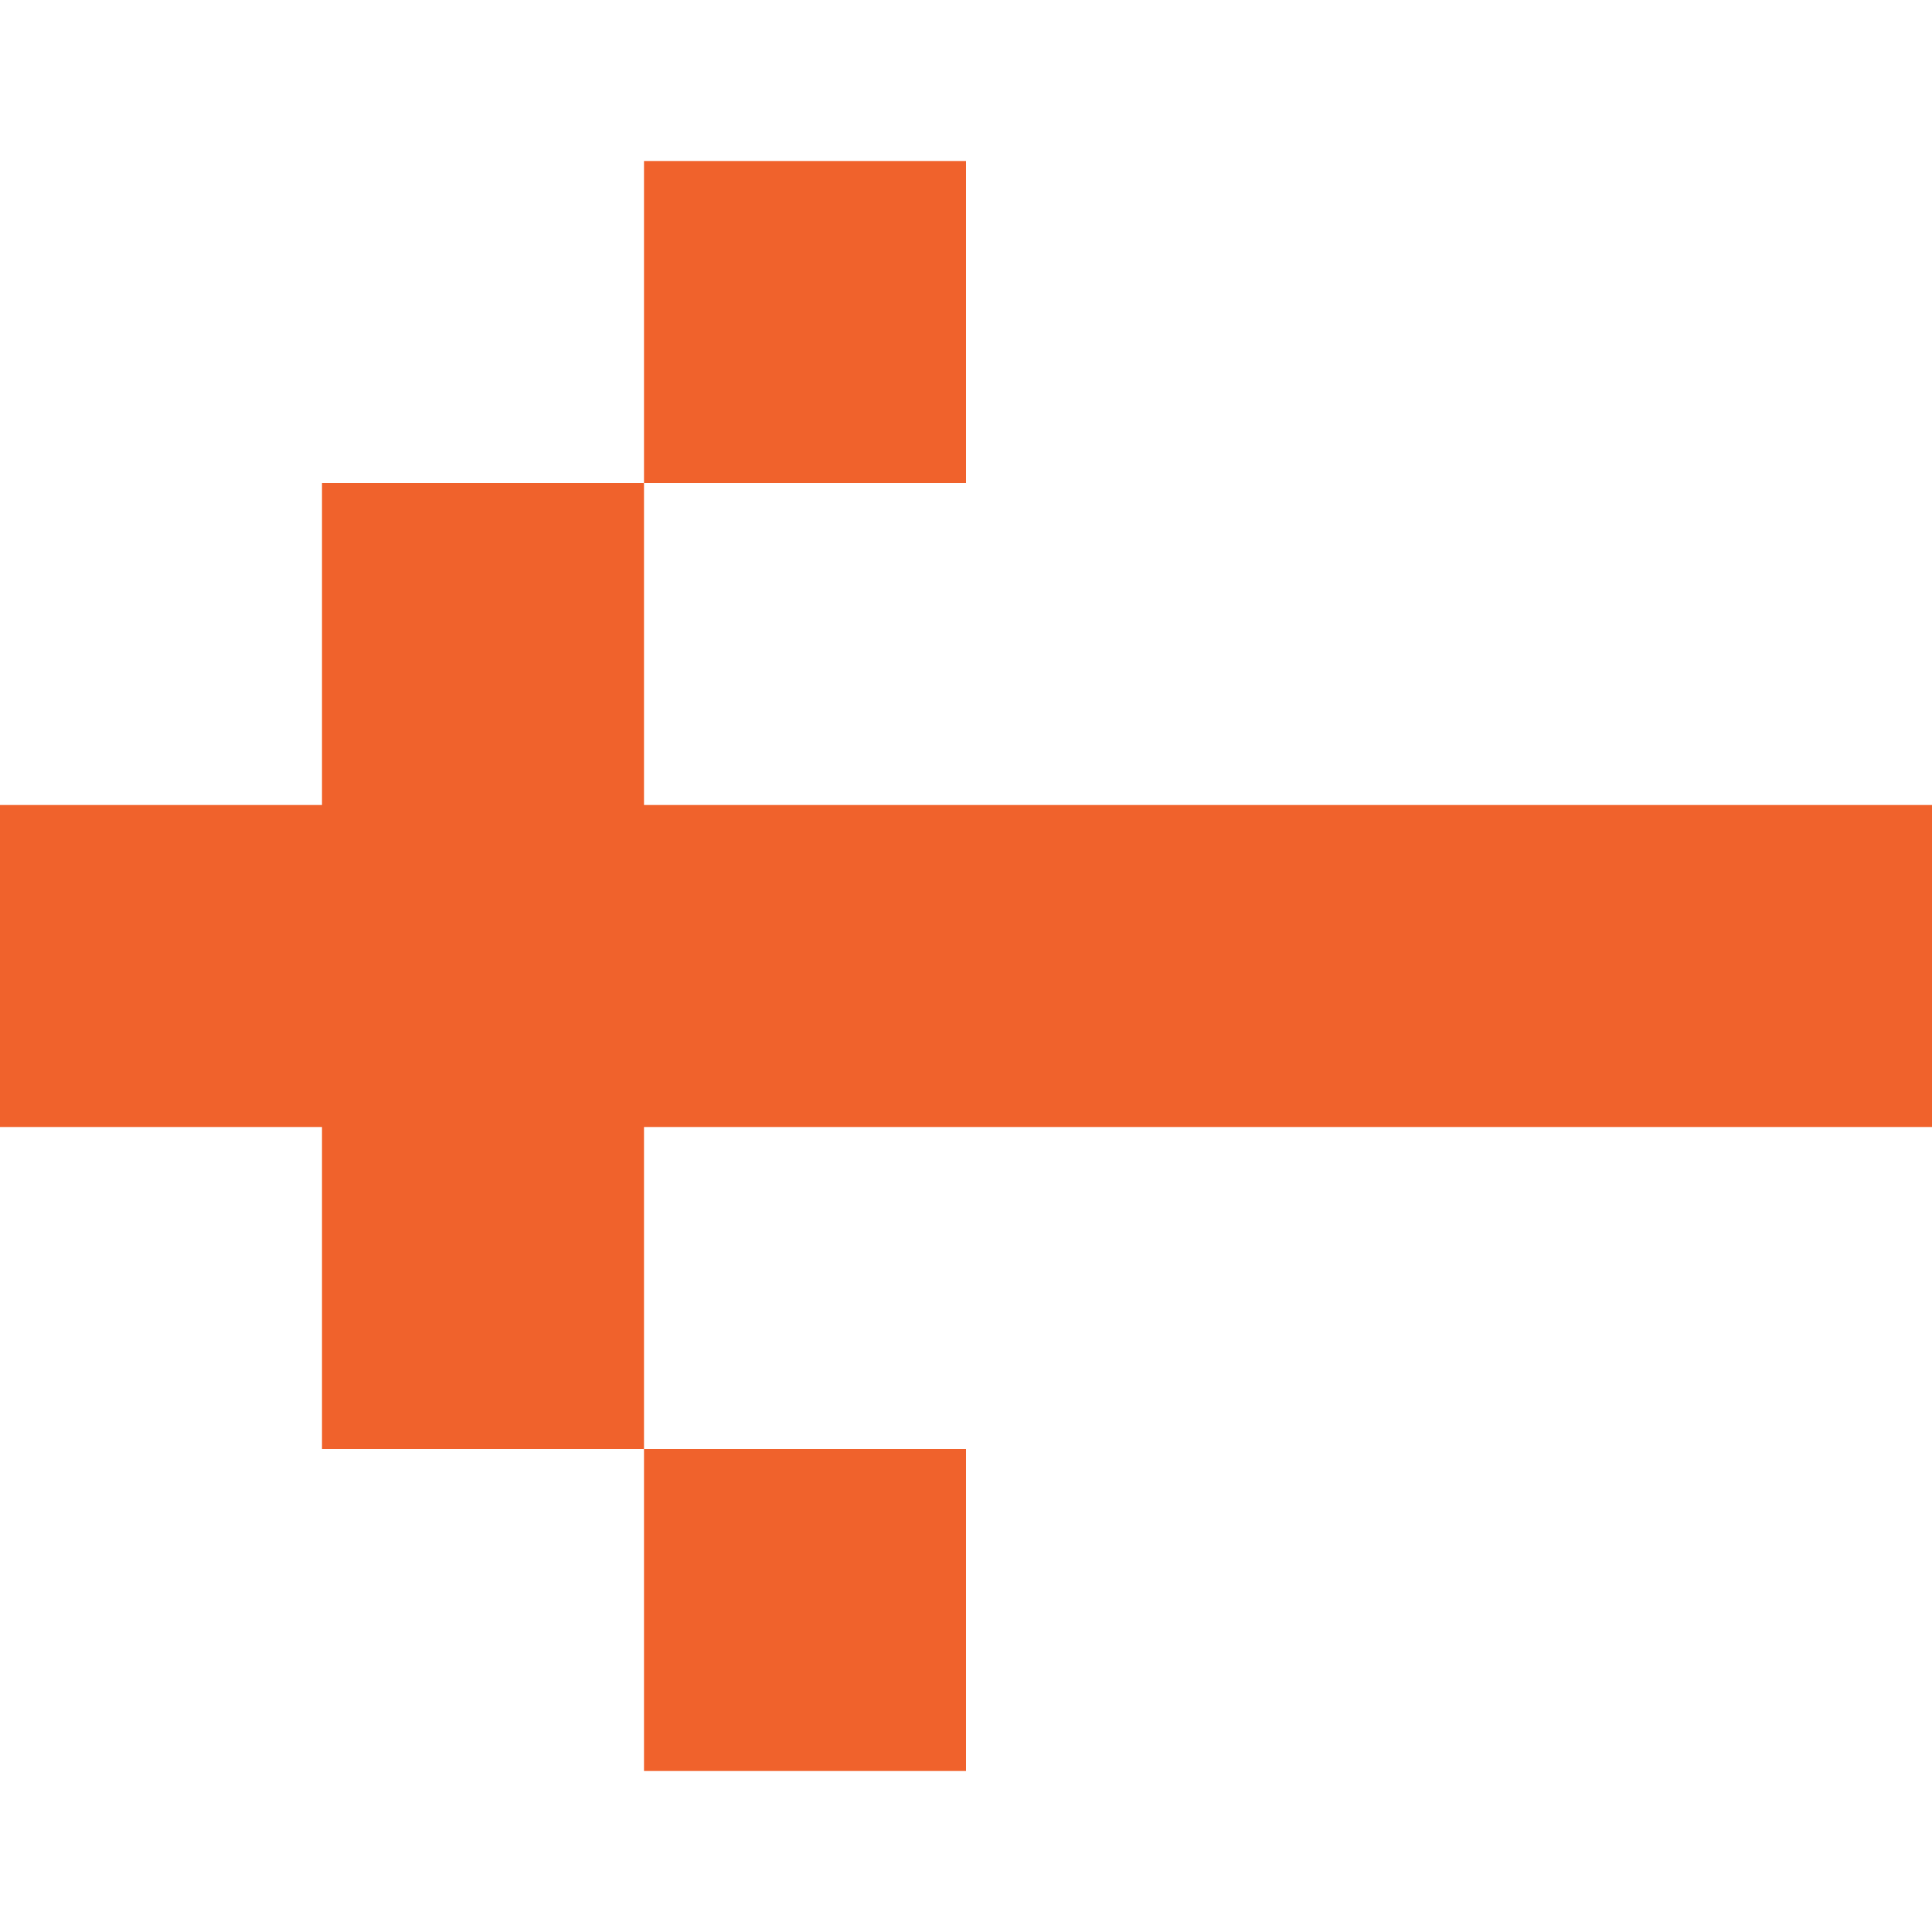
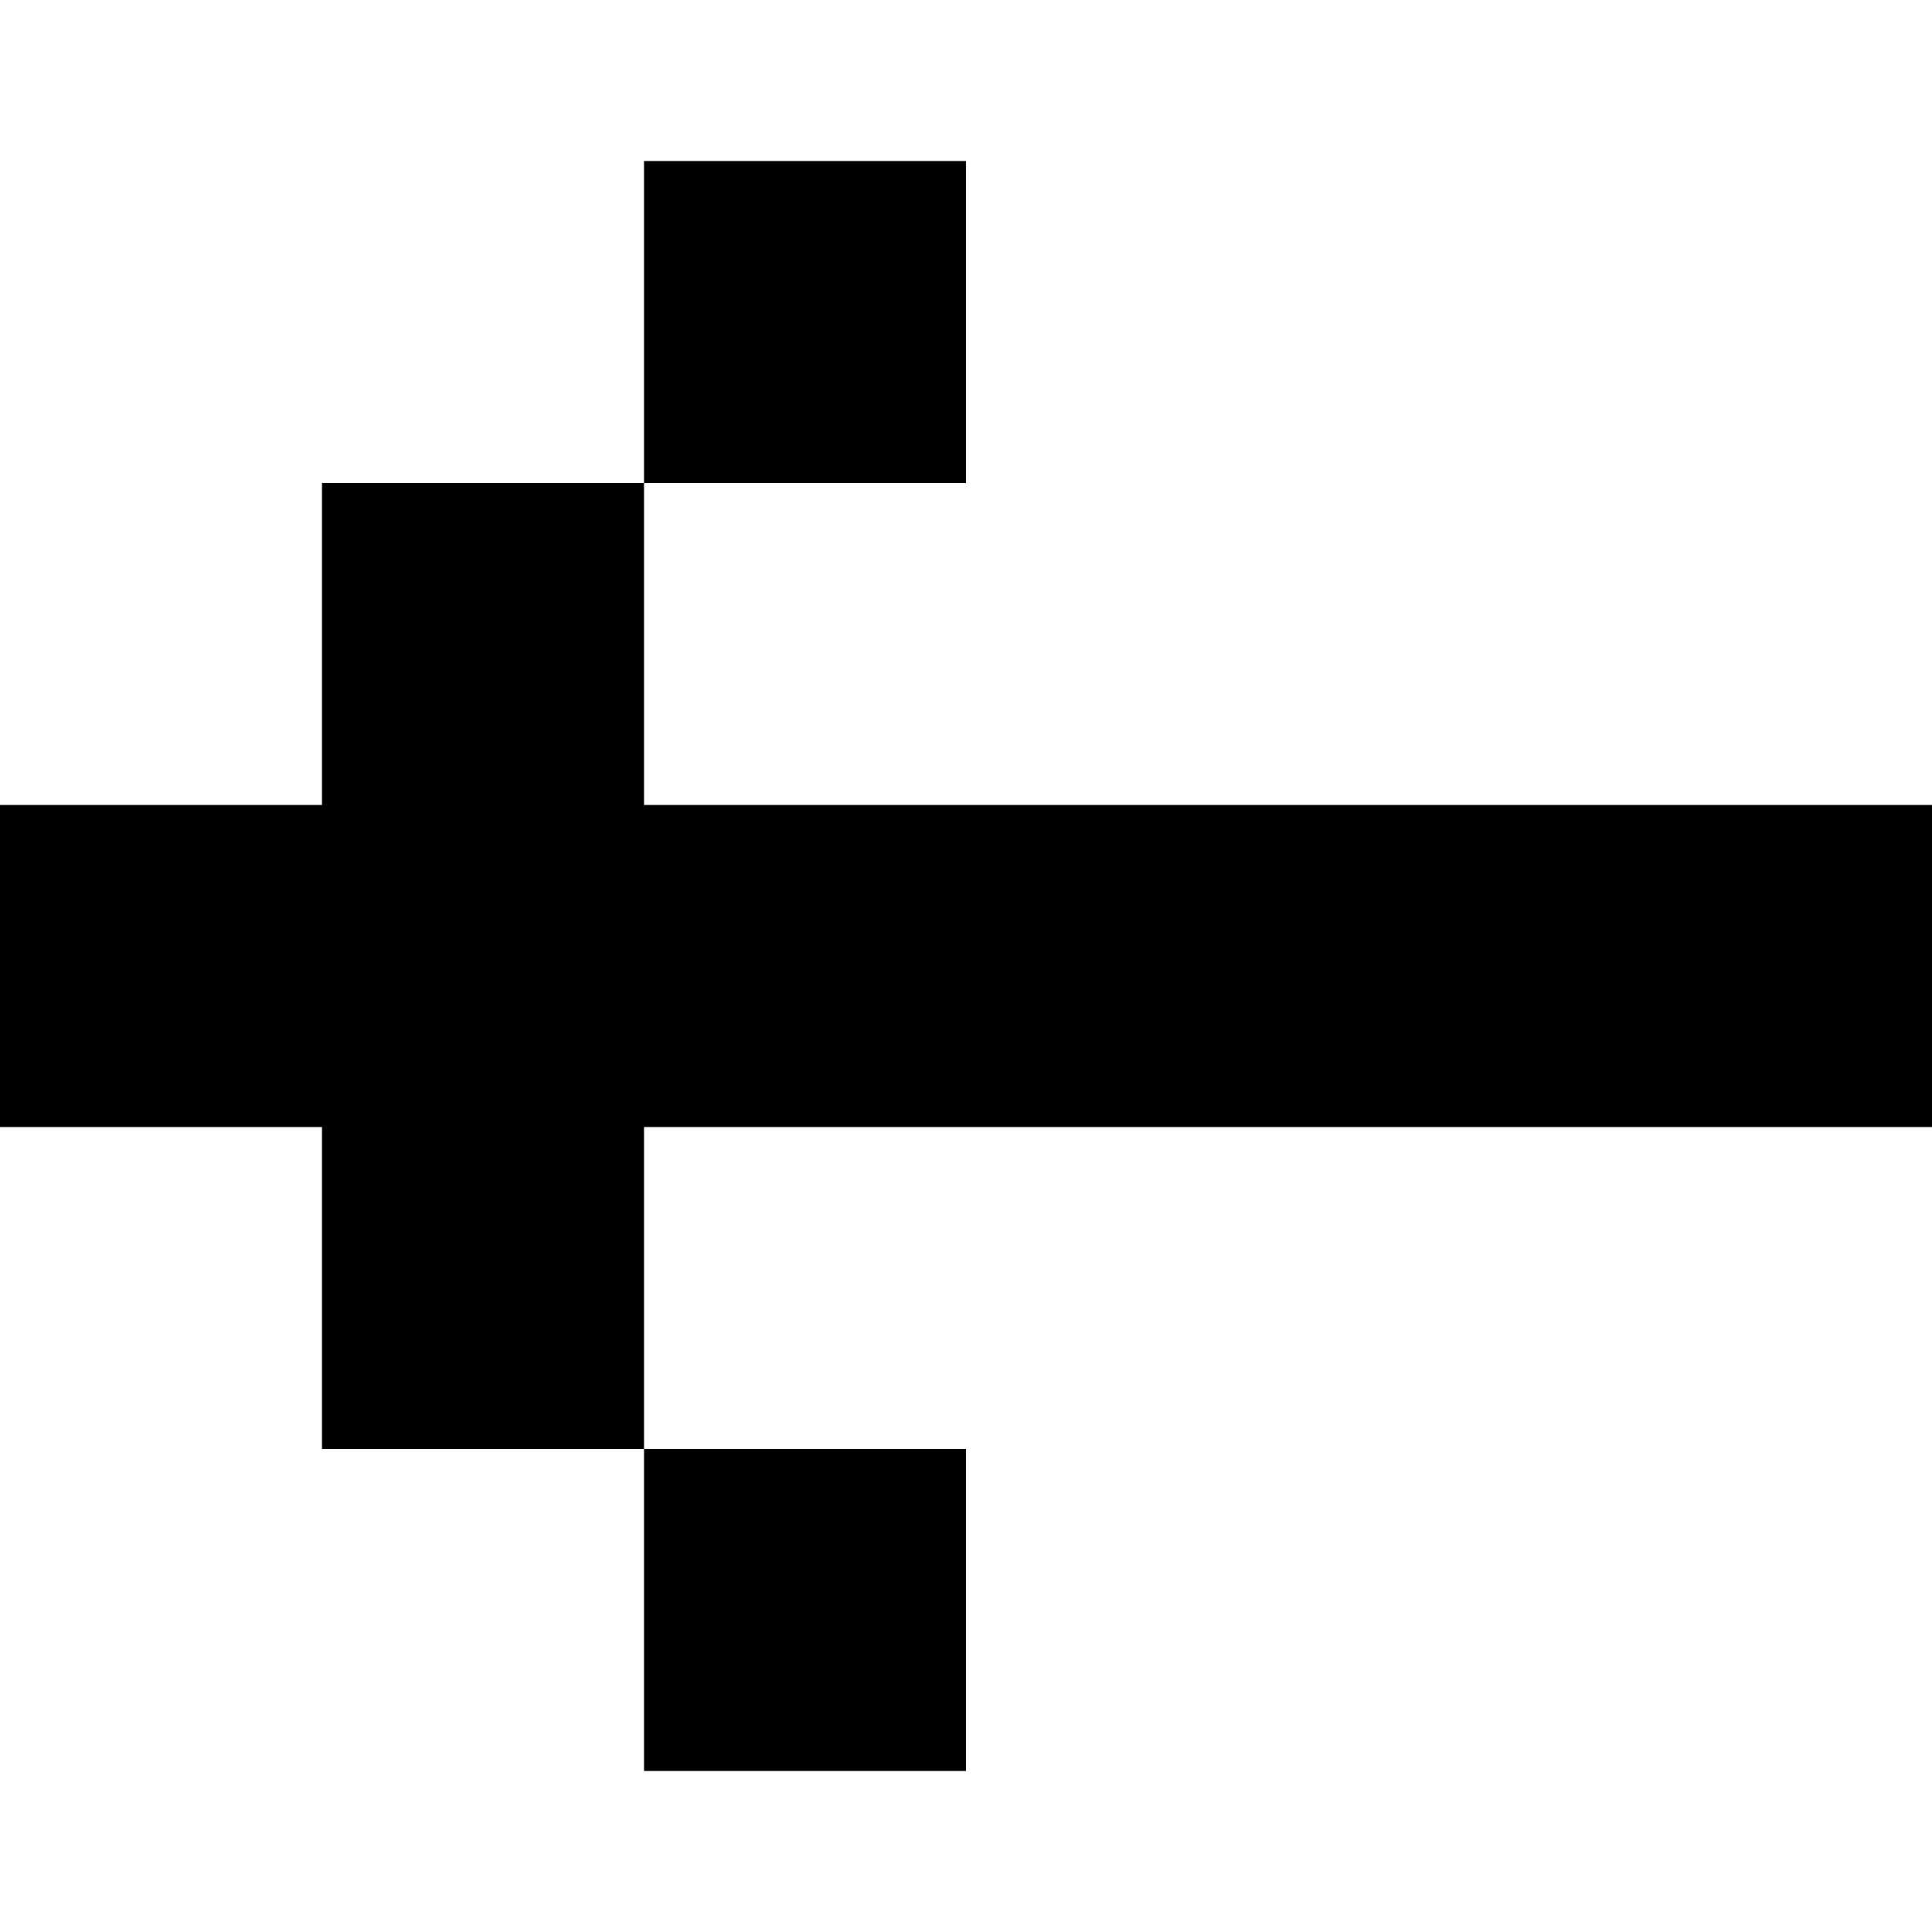
<svg xmlns="http://www.w3.org/2000/svg" width="24" height="24" viewBox="0 0 24 24">
-   <path d="M-3.49691e-07 14L-5.24537e-07 10L4 10L4 6L8 6L8 10L24 10L24 14L8 14L8 18L4 18L4 14L-3.49691e-07 14Z" fill="#F0622C" />
-   <path d="M8 18L12 18L12 22L8 22L8 18Z" fill="#F0622C" />
-   <path d="M8 6L8 2L12 2L12 6L8 6Z" fill="#F0622C" />
+   <path d="M-3.49691e-07 14L-5.24537e-07 10L4 10L4 6L8 6L8 10L24 10L24 14L8 14L8 18L4 18L4 14L-3.49691e-07 14Z" />
+   <path d="M8 18L12 18L12 22L8 22L8 18Z" />
+   <path d="M8 6L8 2L12 2L12 6L8 6Z" />
</svg>
